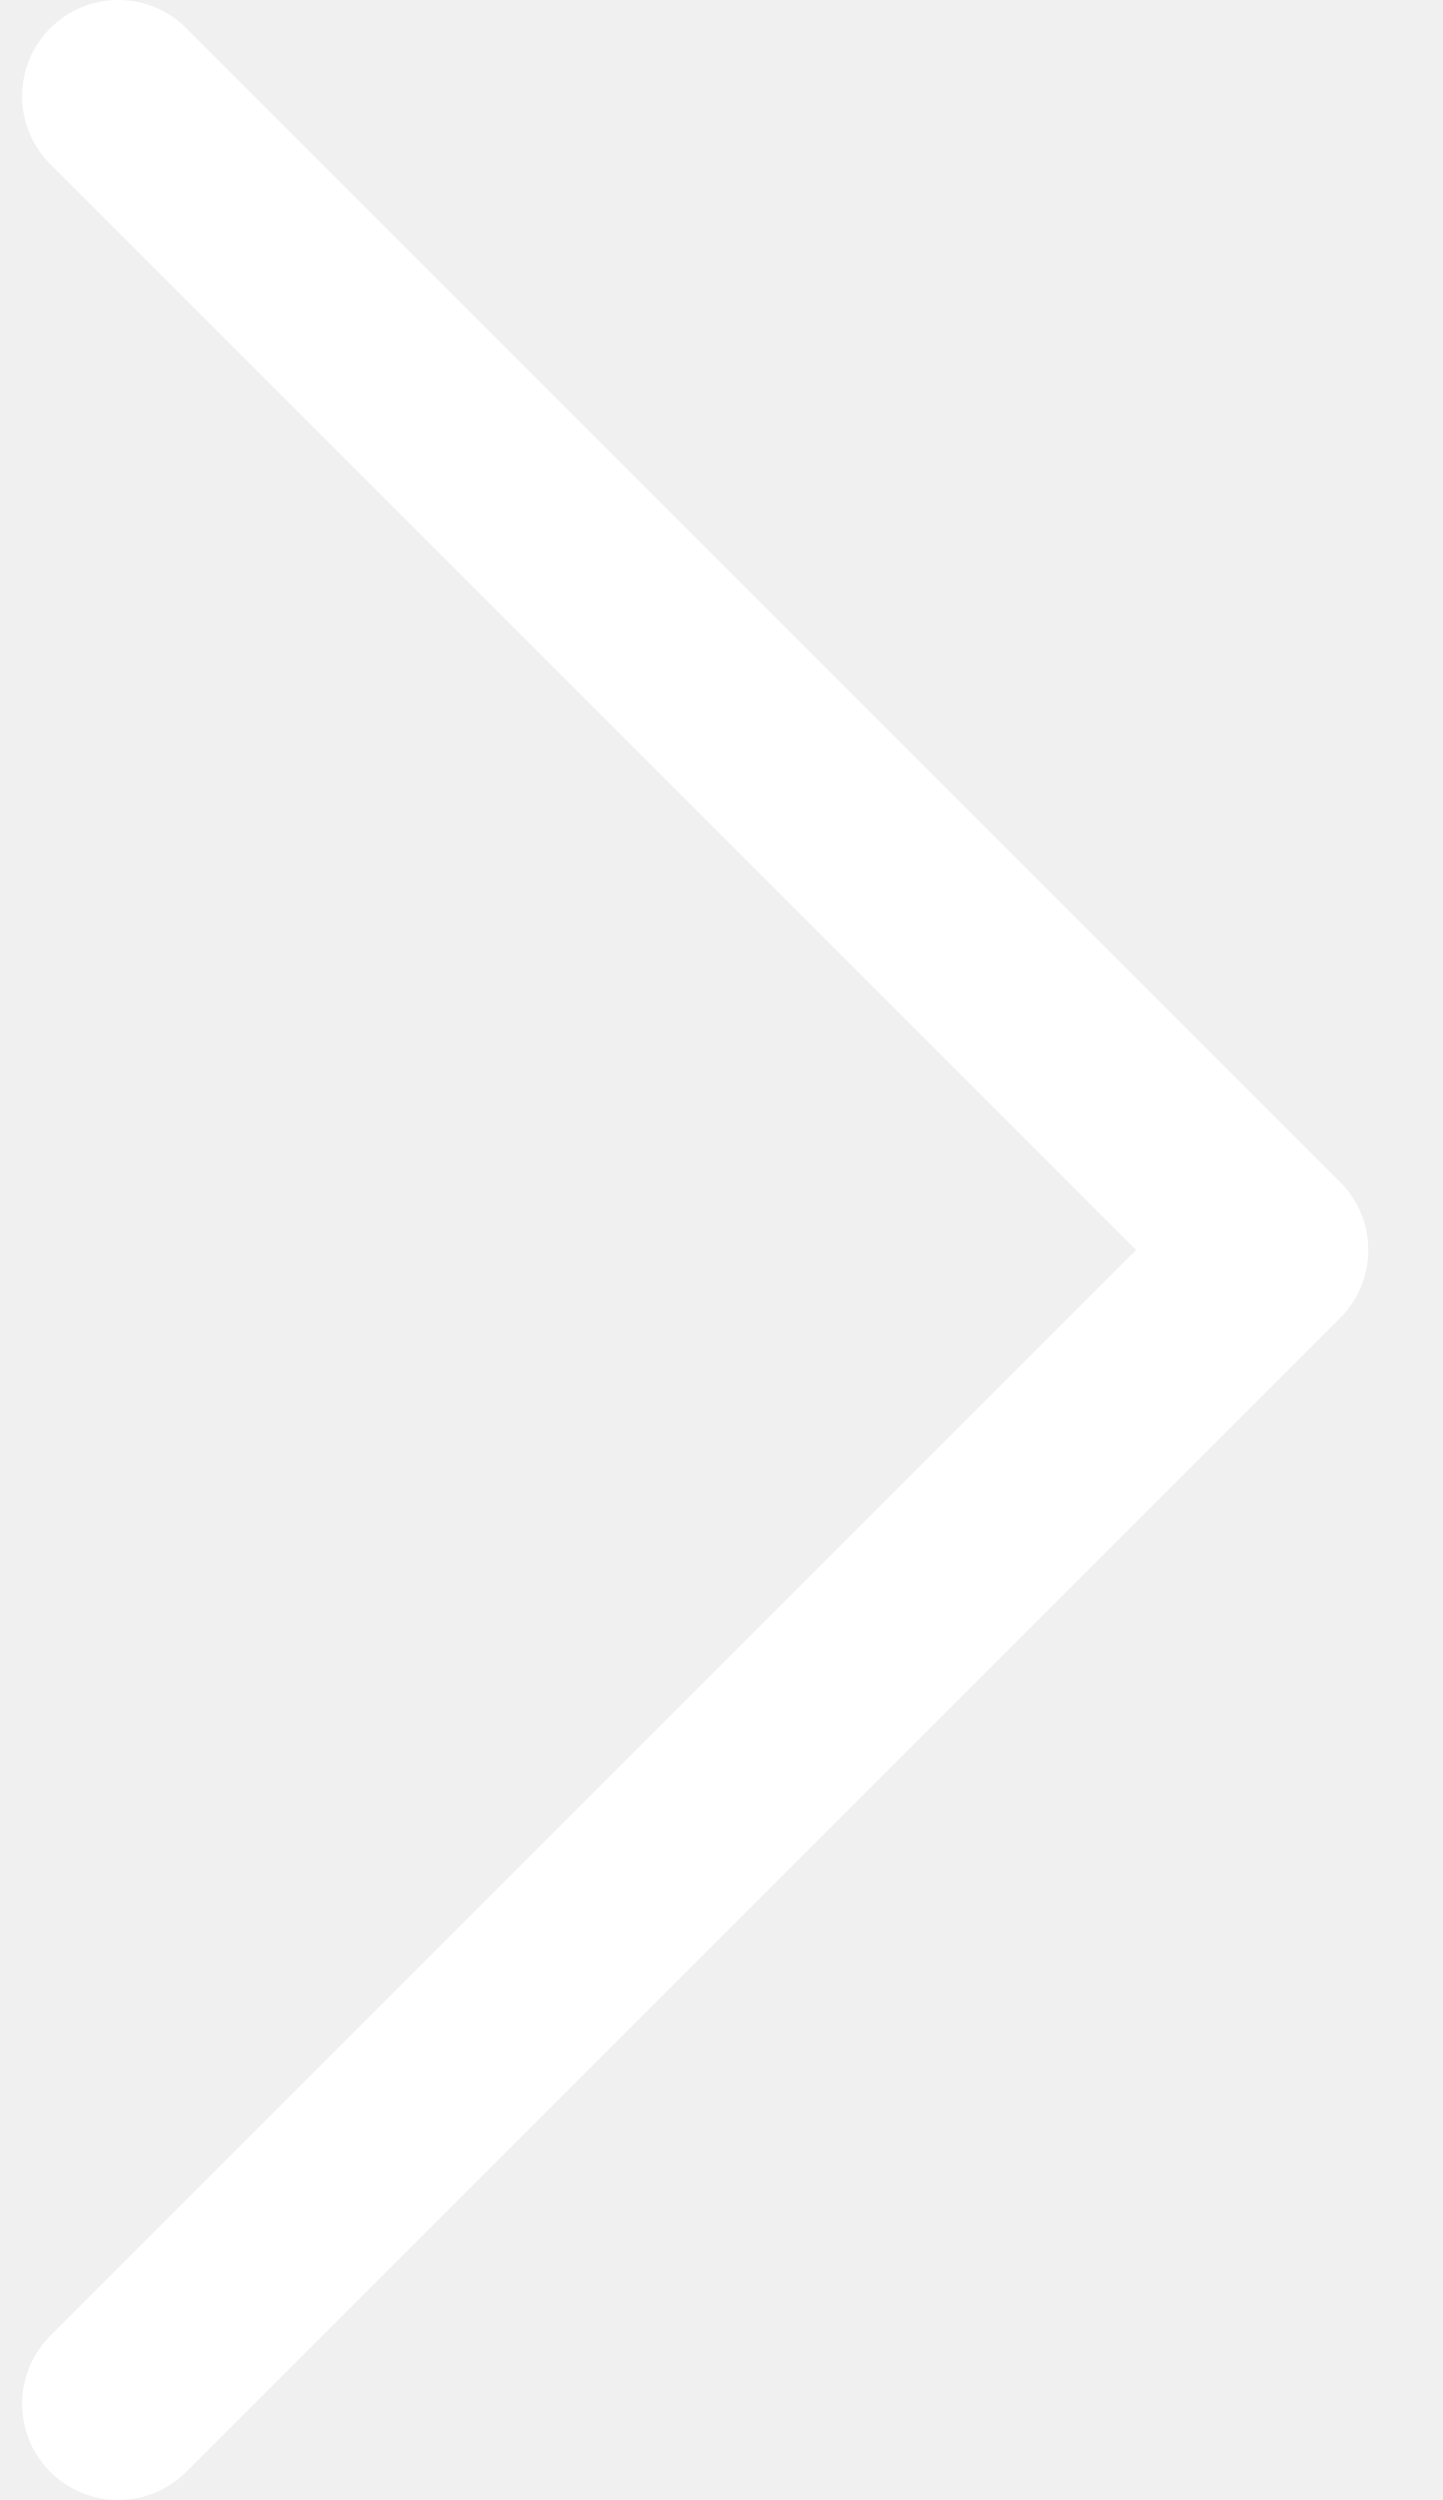
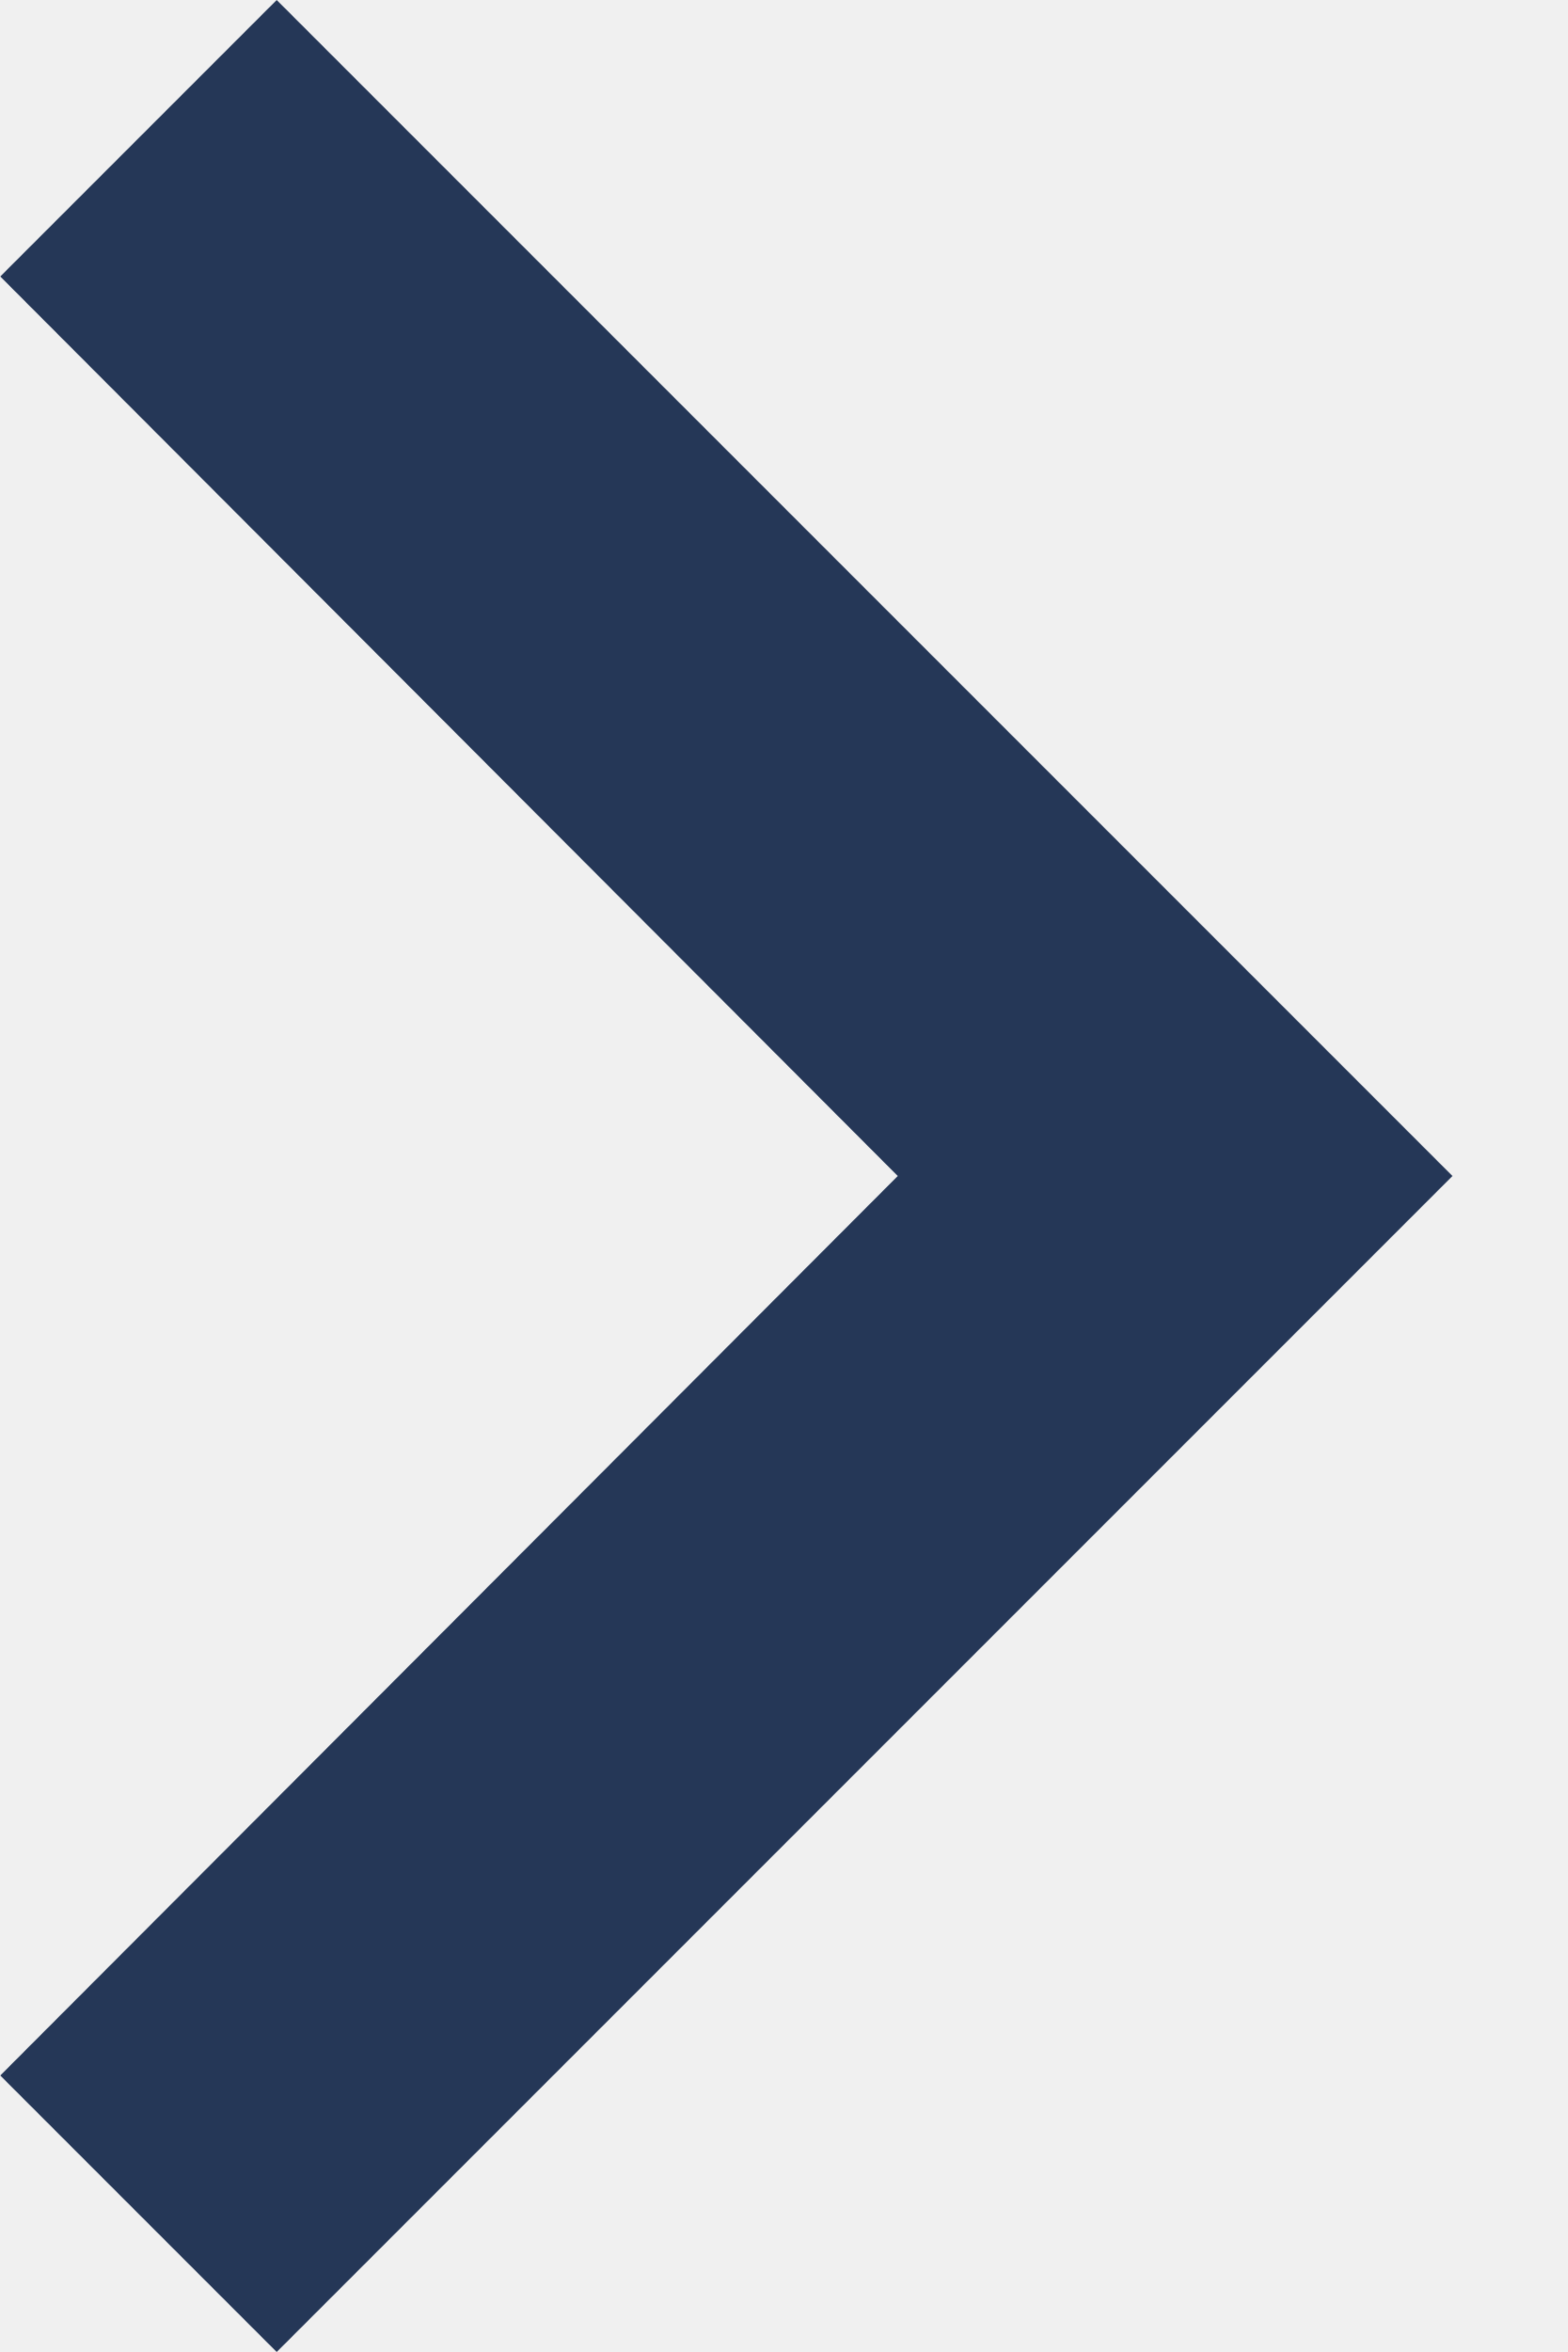
- <svg xmlns="http://www.w3.org/2000/svg" width="15" height="26" viewBox="0 0 15 26" fill="none">
-   <path d="M1.23 1L13.23 13L1.23 25" stroke="white" stroke-width="2" stroke-linecap="round" stroke-linejoin="round" />
+ <svg xmlns="http://www.w3.org/2000/svg" width="6" height="9" viewBox="0 0 6 9" fill="none">
+   <path d="M0.001 1.058L1.059 0L5.559 4.5L1.059 9L0.001 7.942L3.436 4.5L0.001 1.058Z" fill="#253757" />
</svg>
